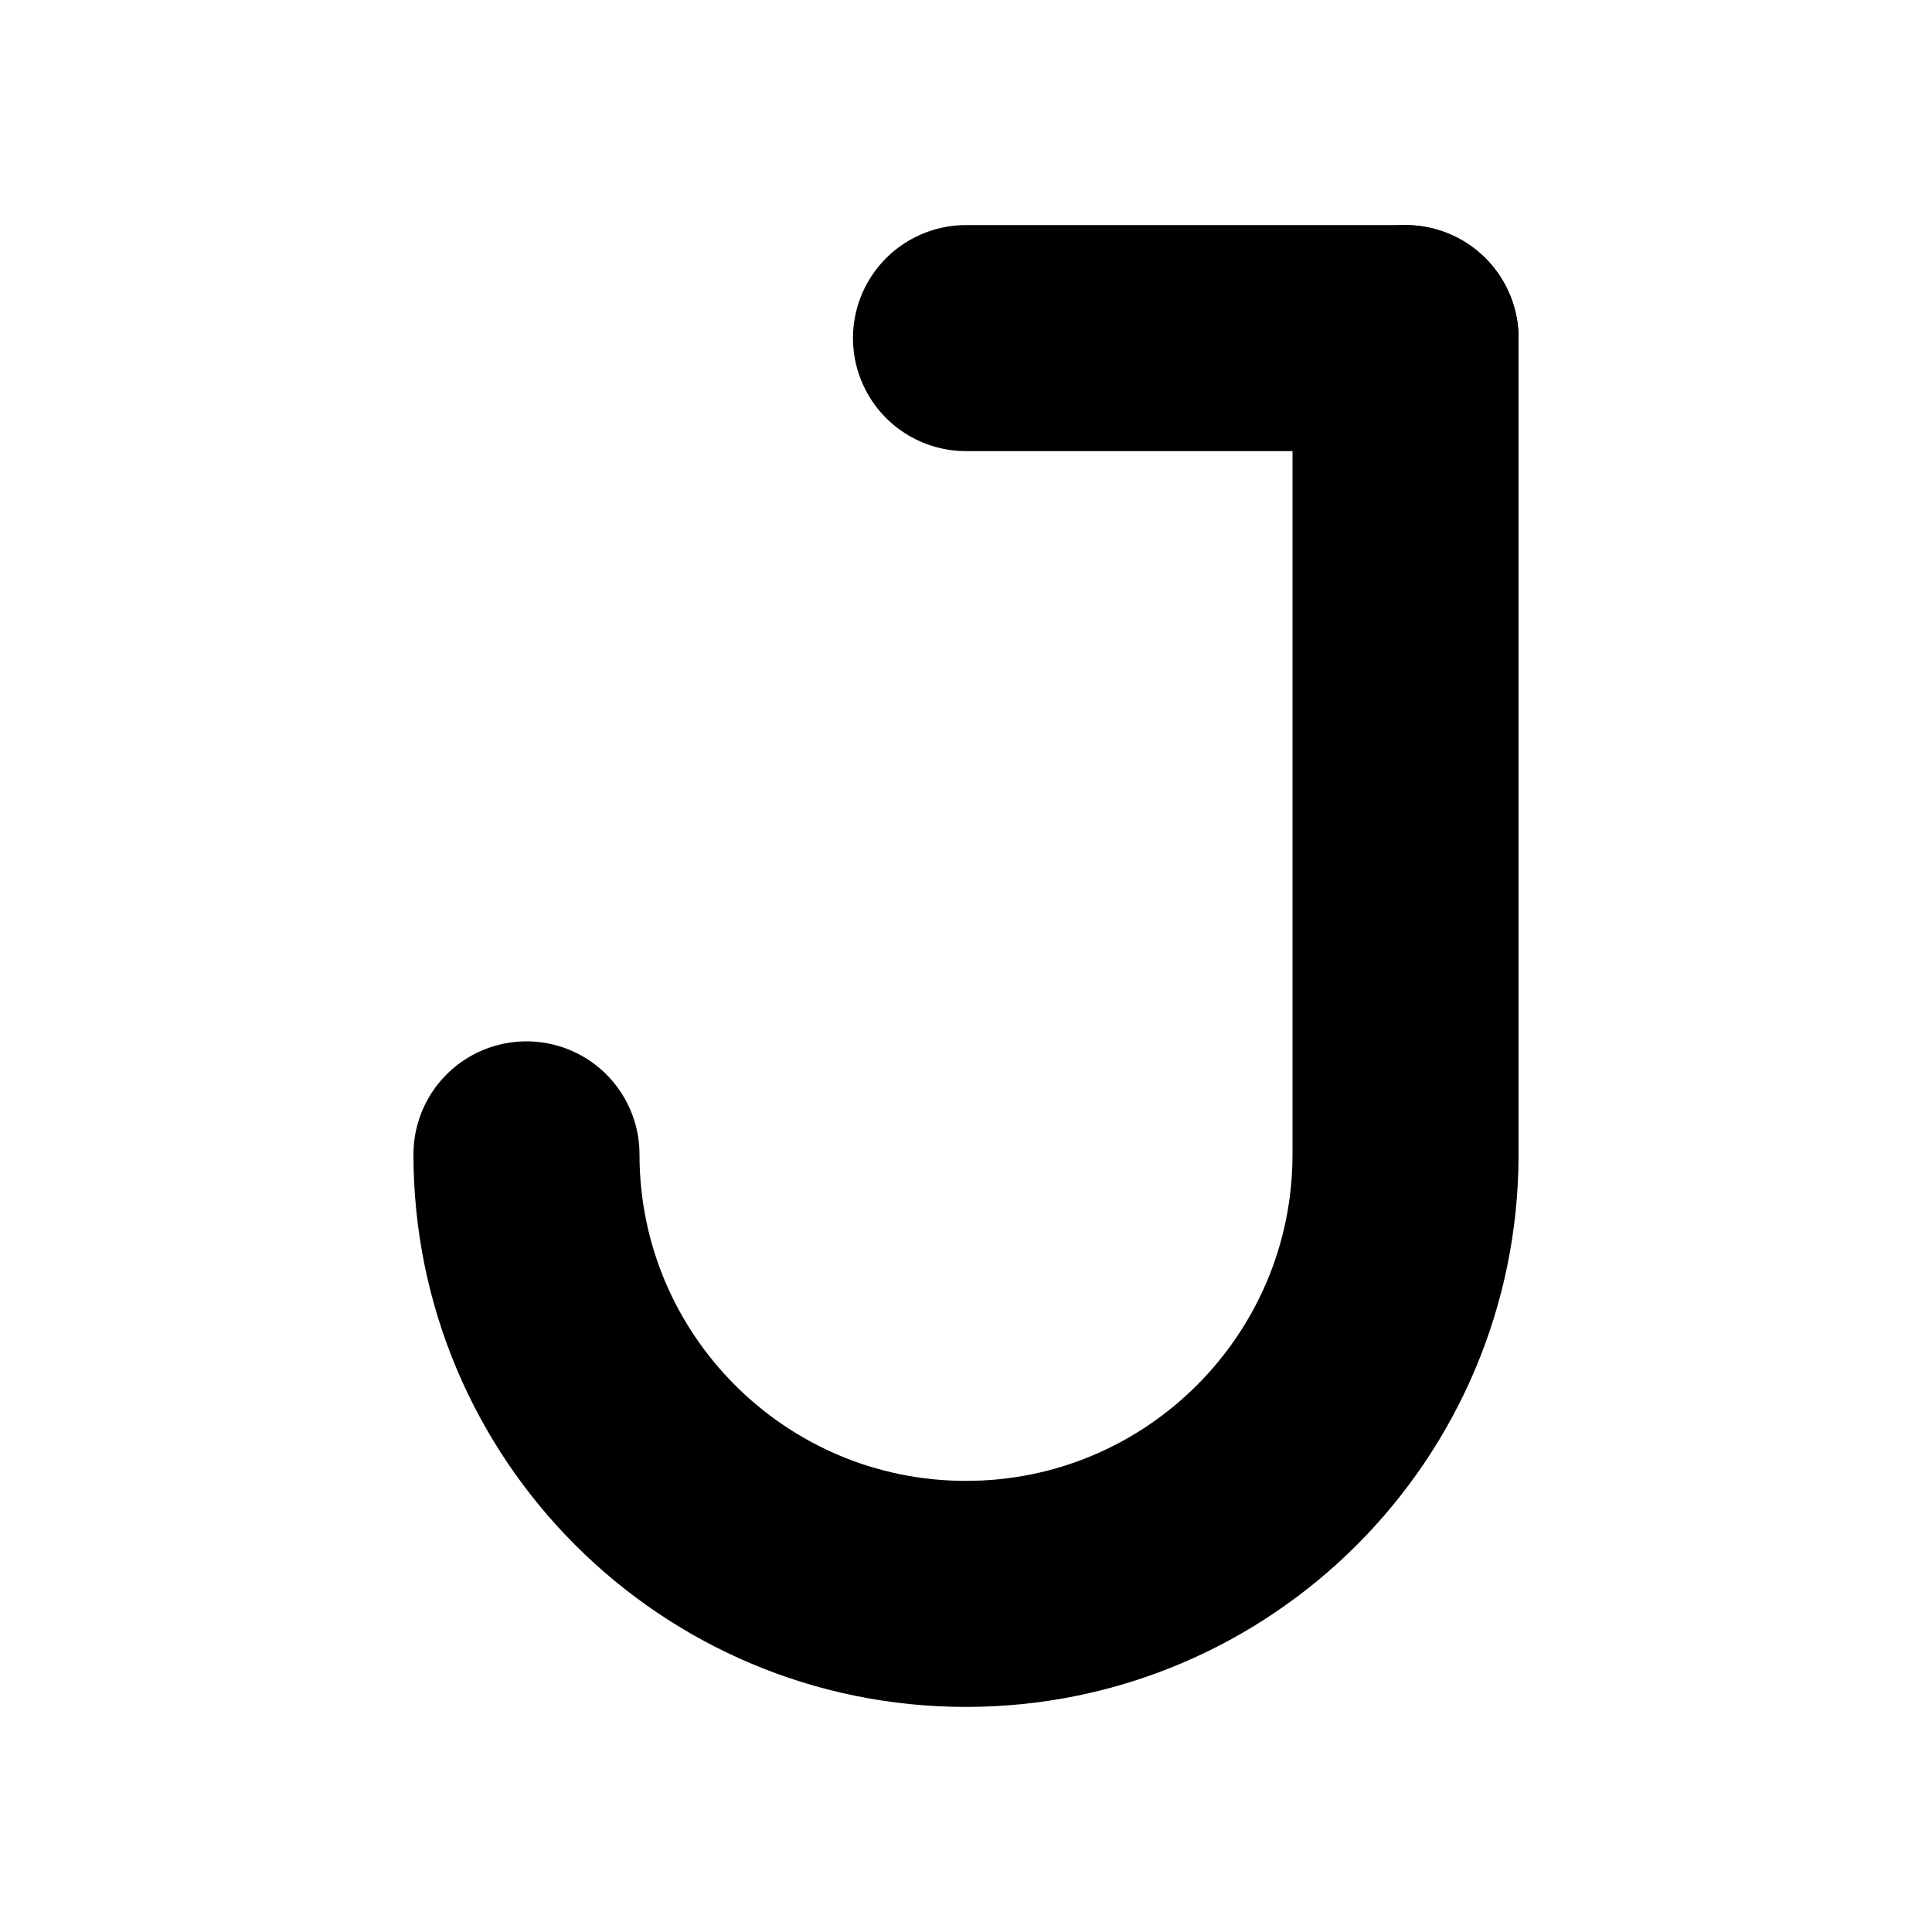
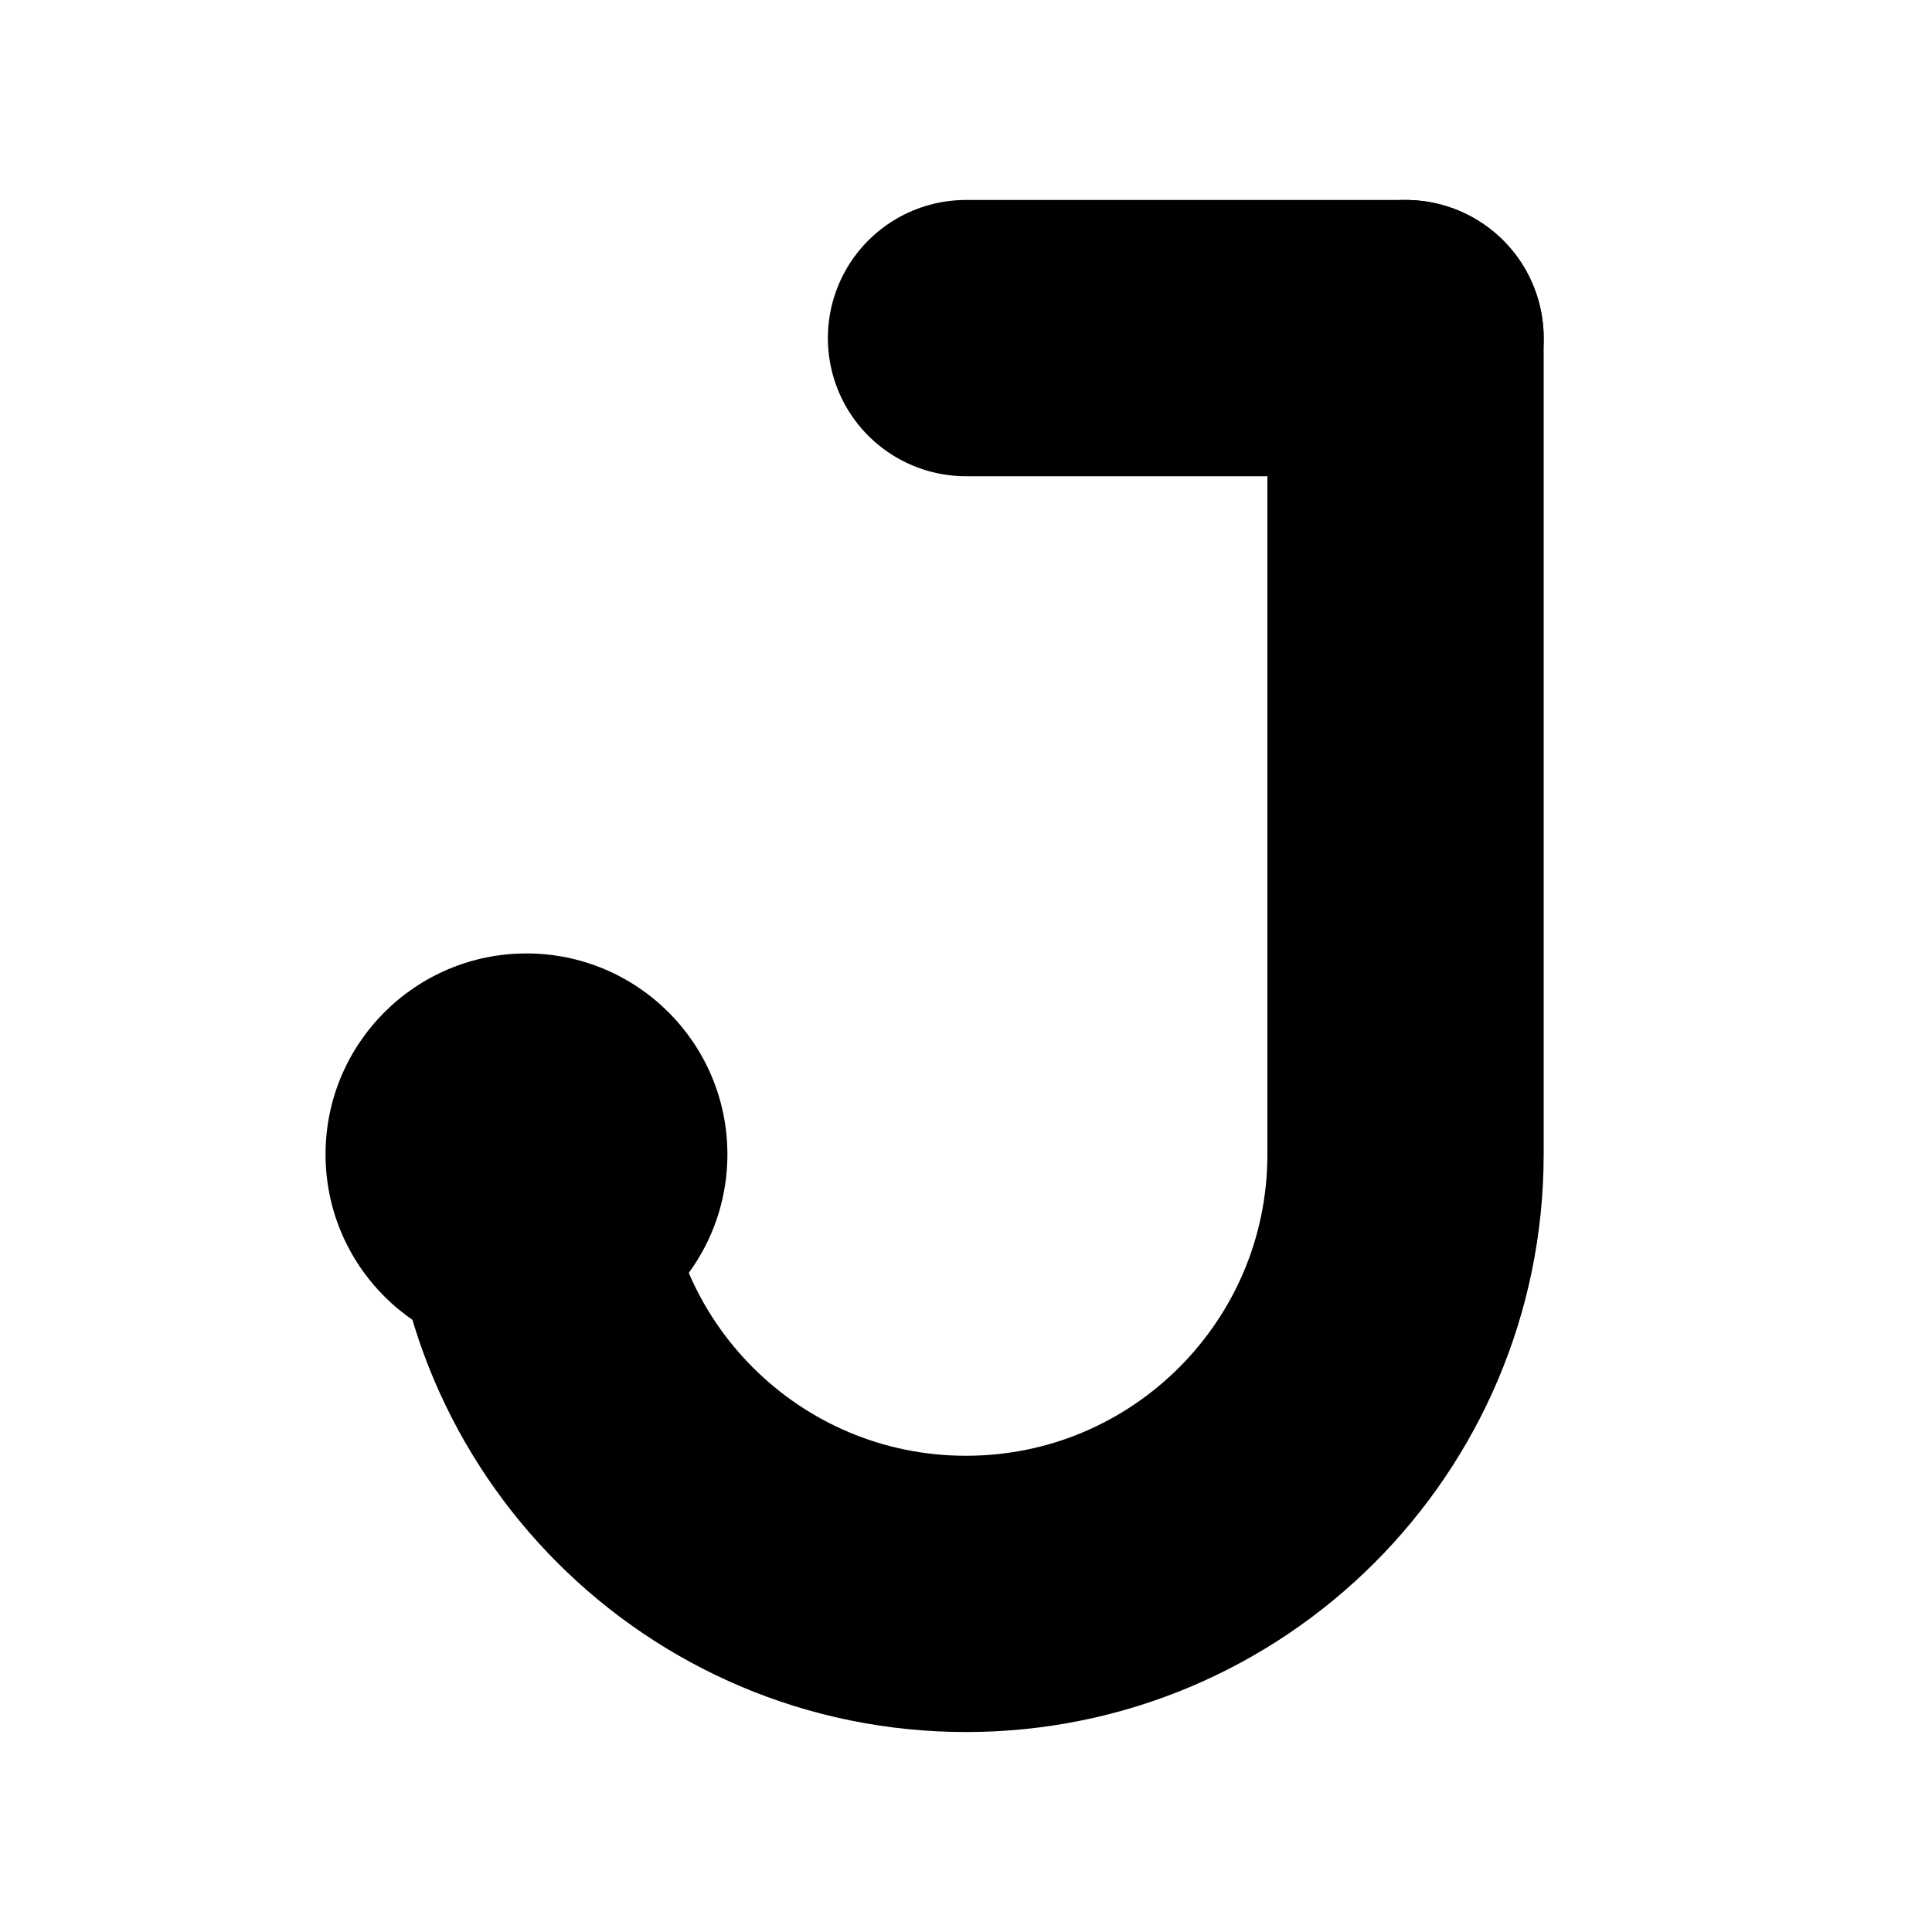
<svg xmlns="http://www.w3.org/2000/svg" viewBox="0 0 40 40">
-   <g transform="translate(20 20) scale(1.3) translate(-17 -19)" fill="none" stroke="#000" stroke-width="3.6" stroke-linecap="round" stroke-linejoin="round">
+   <g transform="translate(20 20) scale(1.3) translate(-17 -19)" fill="none" stroke="#000" stroke-width="4.4" stroke-linecap="round" stroke-linejoin="round">
    <path d="M24 9v13a7 7 0 0 1-14 0" />
    <path d="M17 9h7" />
+     <circle cx="10" cy="22" r="3.2" fill="#000" stroke="none" />
  </g>
</svg>
